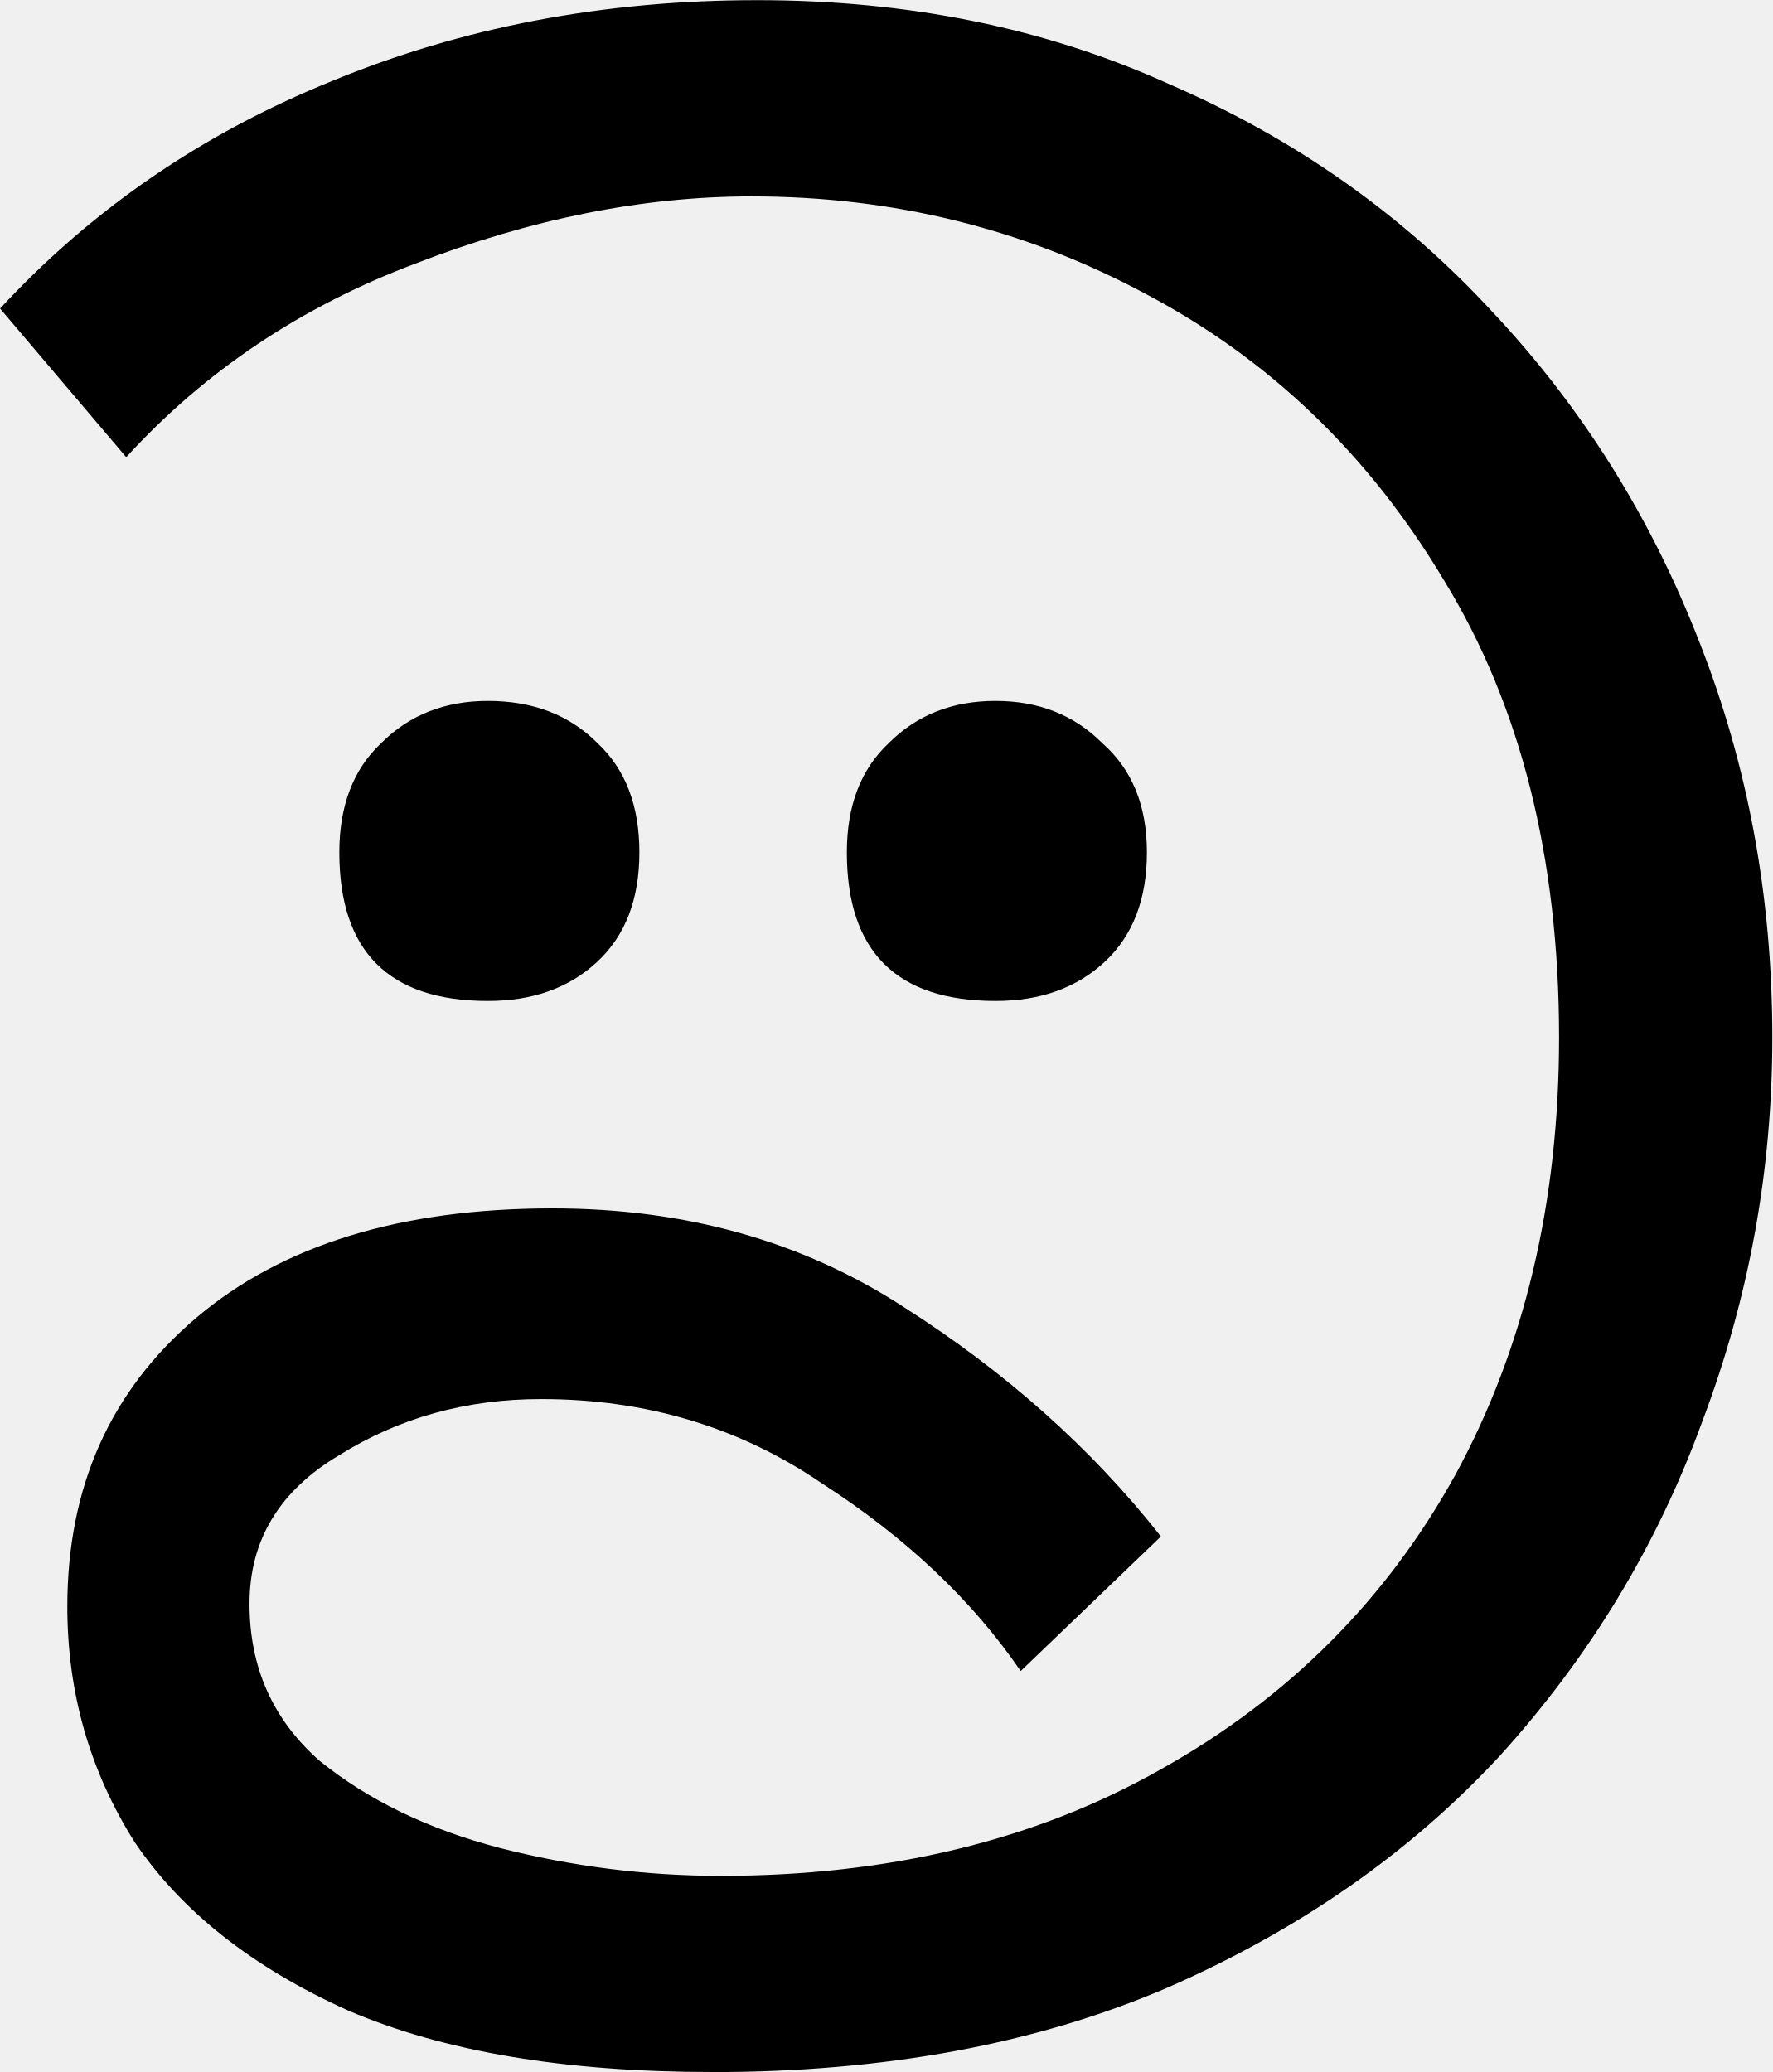
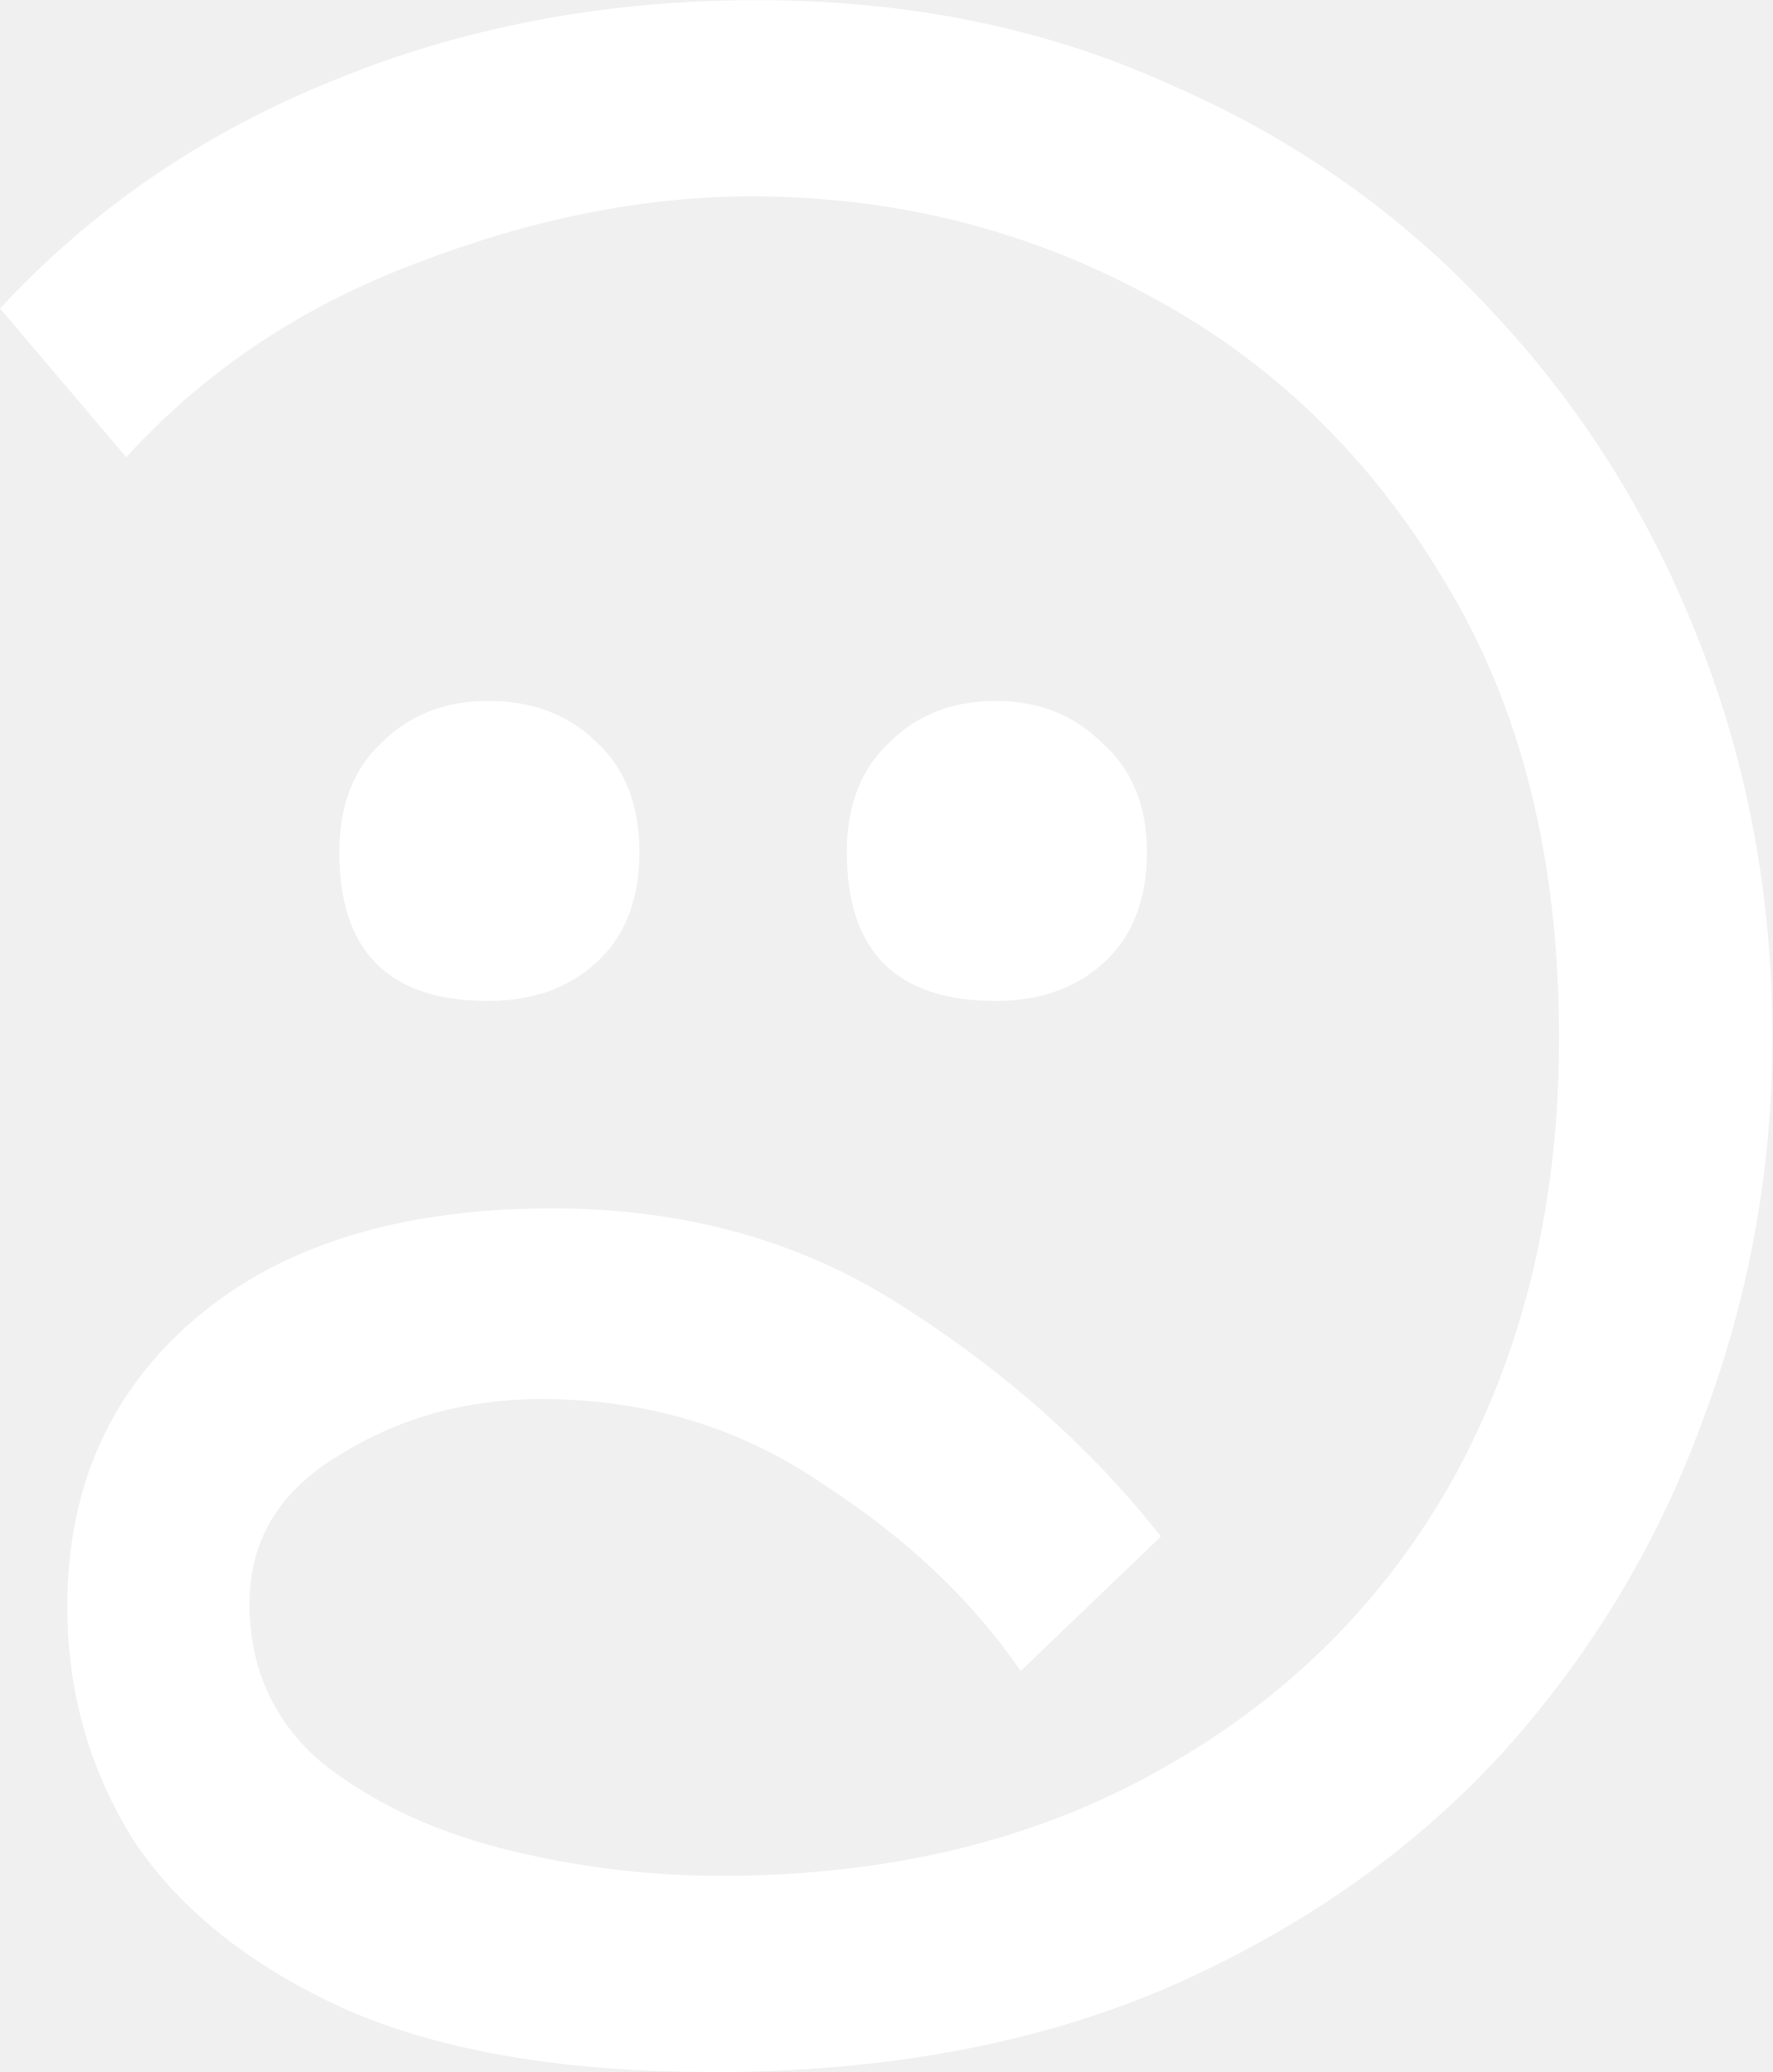
<svg xmlns="http://www.w3.org/2000/svg" width="22.296mm" height="26.07mm" version="1.1" viewBox="0 0 22.296 26.07">
  <g transform="translate(-34.395 -35.097)" stroke-width=".265" aria-label="𞠊">
-     <path d="m43.356 61.167q-2.787 0-4.586-0.776-1.799-0.811-2.681-2.117-0.847-1.341-0.847-2.963 0-2.258 1.623-3.634t4.48-1.376q2.505 0 4.41 1.235 1.94 1.235 3.245 2.893l-1.764 1.693q-0.917-1.341-2.505-2.364-1.552-1.058-3.528-1.058-1.411 0-2.54 0.706-1.129 0.67-1.129 1.87t0.882 1.976q0.917 0.741 2.258 1.094 1.376 0.353 2.787 0.353 3.175 0 5.539-1.341 2.399-1.341 3.704-3.704 1.305-2.399 1.305-5.503 0-3.387-1.446-5.75-1.411-2.364-3.739-3.598-2.293-1.235-4.974-1.235-2.046 0-4.233 0.847-2.152 0.811-3.634 2.434l-1.587-1.87q1.729-1.87 4.163-2.857 2.469-1.023 5.362-1.023 2.857 0 5.186 1.058 2.364 1.023 4.057 2.857 1.693 1.799 2.611 4.163 0.917 2.328 0.917 4.974 0 2.505-0.882 4.833-0.847 2.328-2.54 4.198-1.693 1.834-4.198 2.928-2.469 1.058-5.715 1.058zm-0.917-15.346q0 0.882-0.529 1.376-0.529 0.494-1.376 0.494-1.87 0-1.87-1.87 0-0.882 0.529-1.376 0.529-0.529 1.341-0.529 0.847 0 1.376 0.529 0.529 0.494 0.529 1.376zm6.385 0q0 0.882-0.529 1.376-0.529 0.494-1.376 0.494-1.87 0-1.87-1.87 0-0.882 0.529-1.376 0.529-0.529 1.341-0.529t1.341 0.529q0.564 0.494 0.564 1.376z" />
+     <path fill="white" d="m43.356 61.167q-2.787 0-4.586-0.776-1.799-0.811-2.681-2.117-0.847-1.341-0.847-2.963 0-2.258 1.623-3.634t4.48-1.376q2.505 0 4.41 1.235 1.94 1.235 3.245 2.893l-1.764 1.693q-0.917-1.341-2.505-2.364-1.552-1.058-3.528-1.058-1.411 0-2.54 0.706-1.129 0.67-1.129 1.87t0.882 1.976q0.917 0.741 2.258 1.094 1.376 0.353 2.787 0.353 3.175 0 5.539-1.341 2.399-1.341 3.704-3.704 1.305-2.399 1.305-5.503 0-3.387-1.446-5.75-1.411-2.364-3.739-3.598-2.293-1.235-4.974-1.235-2.046 0-4.233 0.847-2.152 0.811-3.634 2.434l-1.587-1.87q1.729-1.87 4.163-2.857 2.469-1.023 5.362-1.023 2.857 0 5.186 1.058 2.364 1.023 4.057 2.857 1.693 1.799 2.611 4.163 0.917 2.328 0.917 4.974 0 2.505-0.882 4.833-0.847 2.328-2.54 4.198-1.693 1.834-4.198 2.928-2.469 1.058-5.715 1.058zm-0.917-15.346q0 0.882-0.529 1.376-0.529 0.494-1.376 0.494-1.87 0-1.87-1.87 0-0.882 0.529-1.376 0.529-0.529 1.341-0.529 0.847 0 1.376 0.529 0.529 0.494 0.529 1.376zm6.385 0q0 0.882-0.529 1.376-0.529 0.494-1.376 0.494-1.87 0-1.87-1.87 0-0.882 0.529-1.376 0.529-0.529 1.341-0.529t1.341 0.529q0.564 0.494 0.564 1.376z" />
  </g>
</svg>
